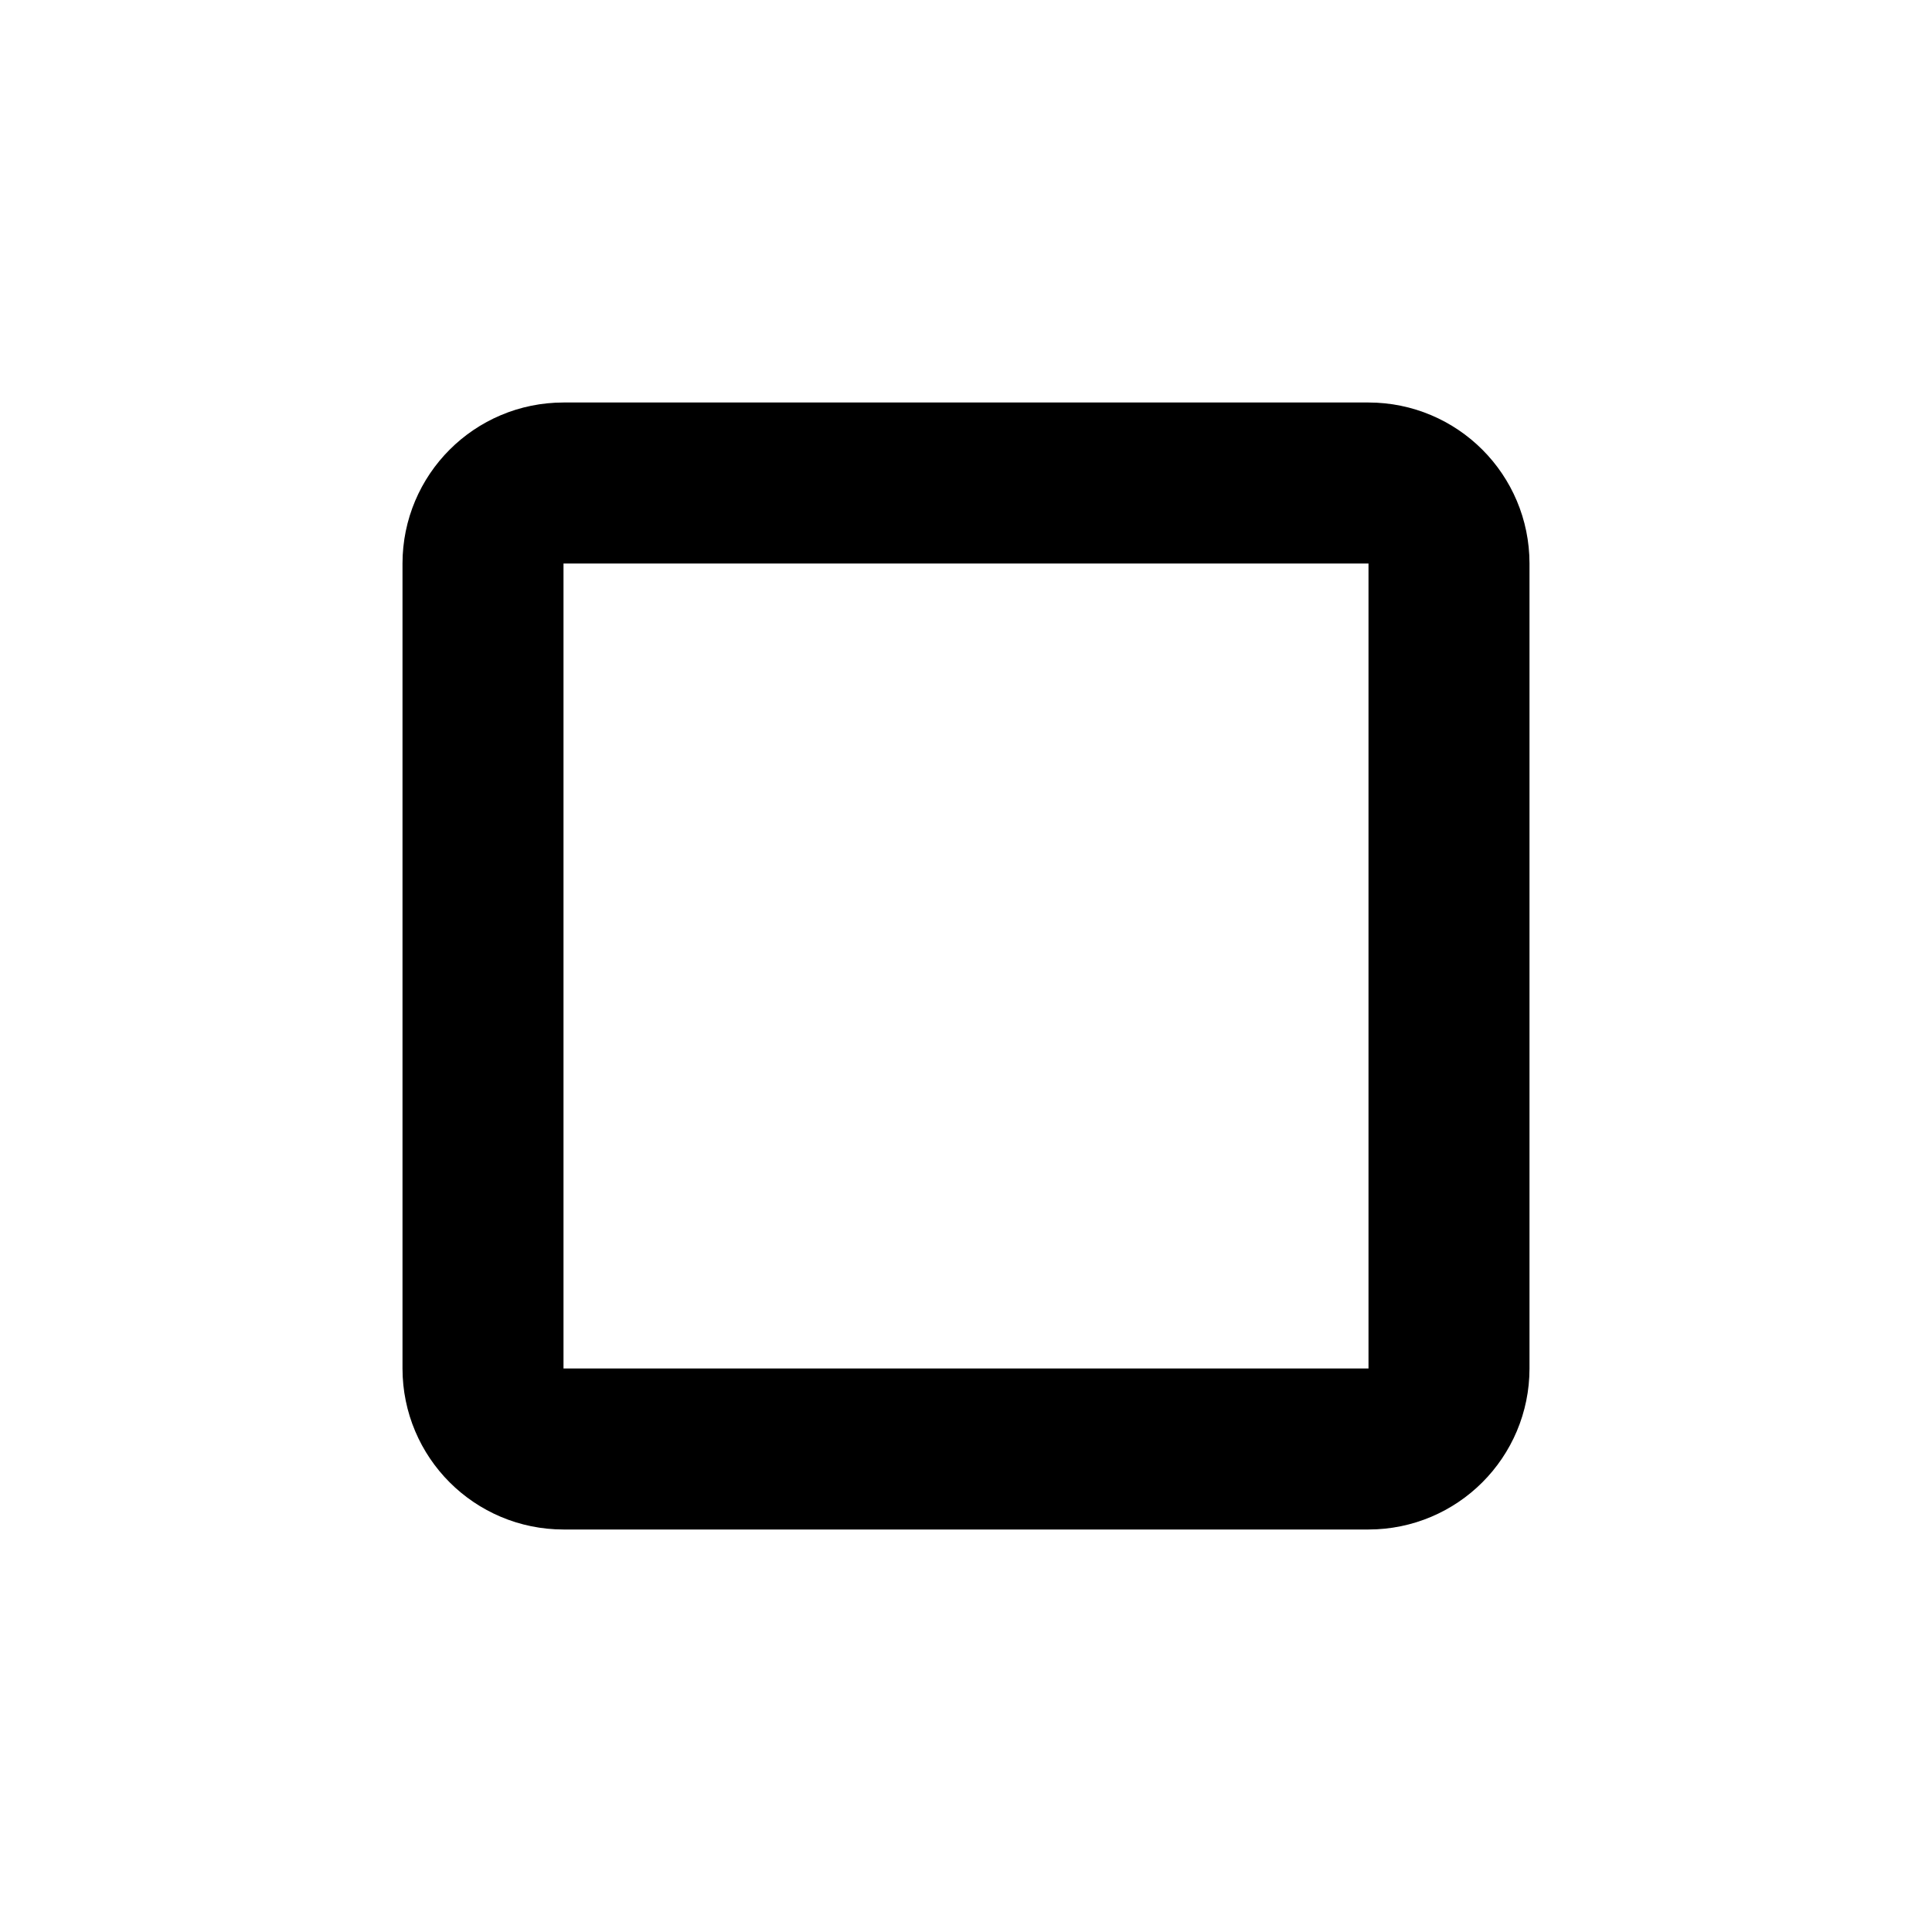
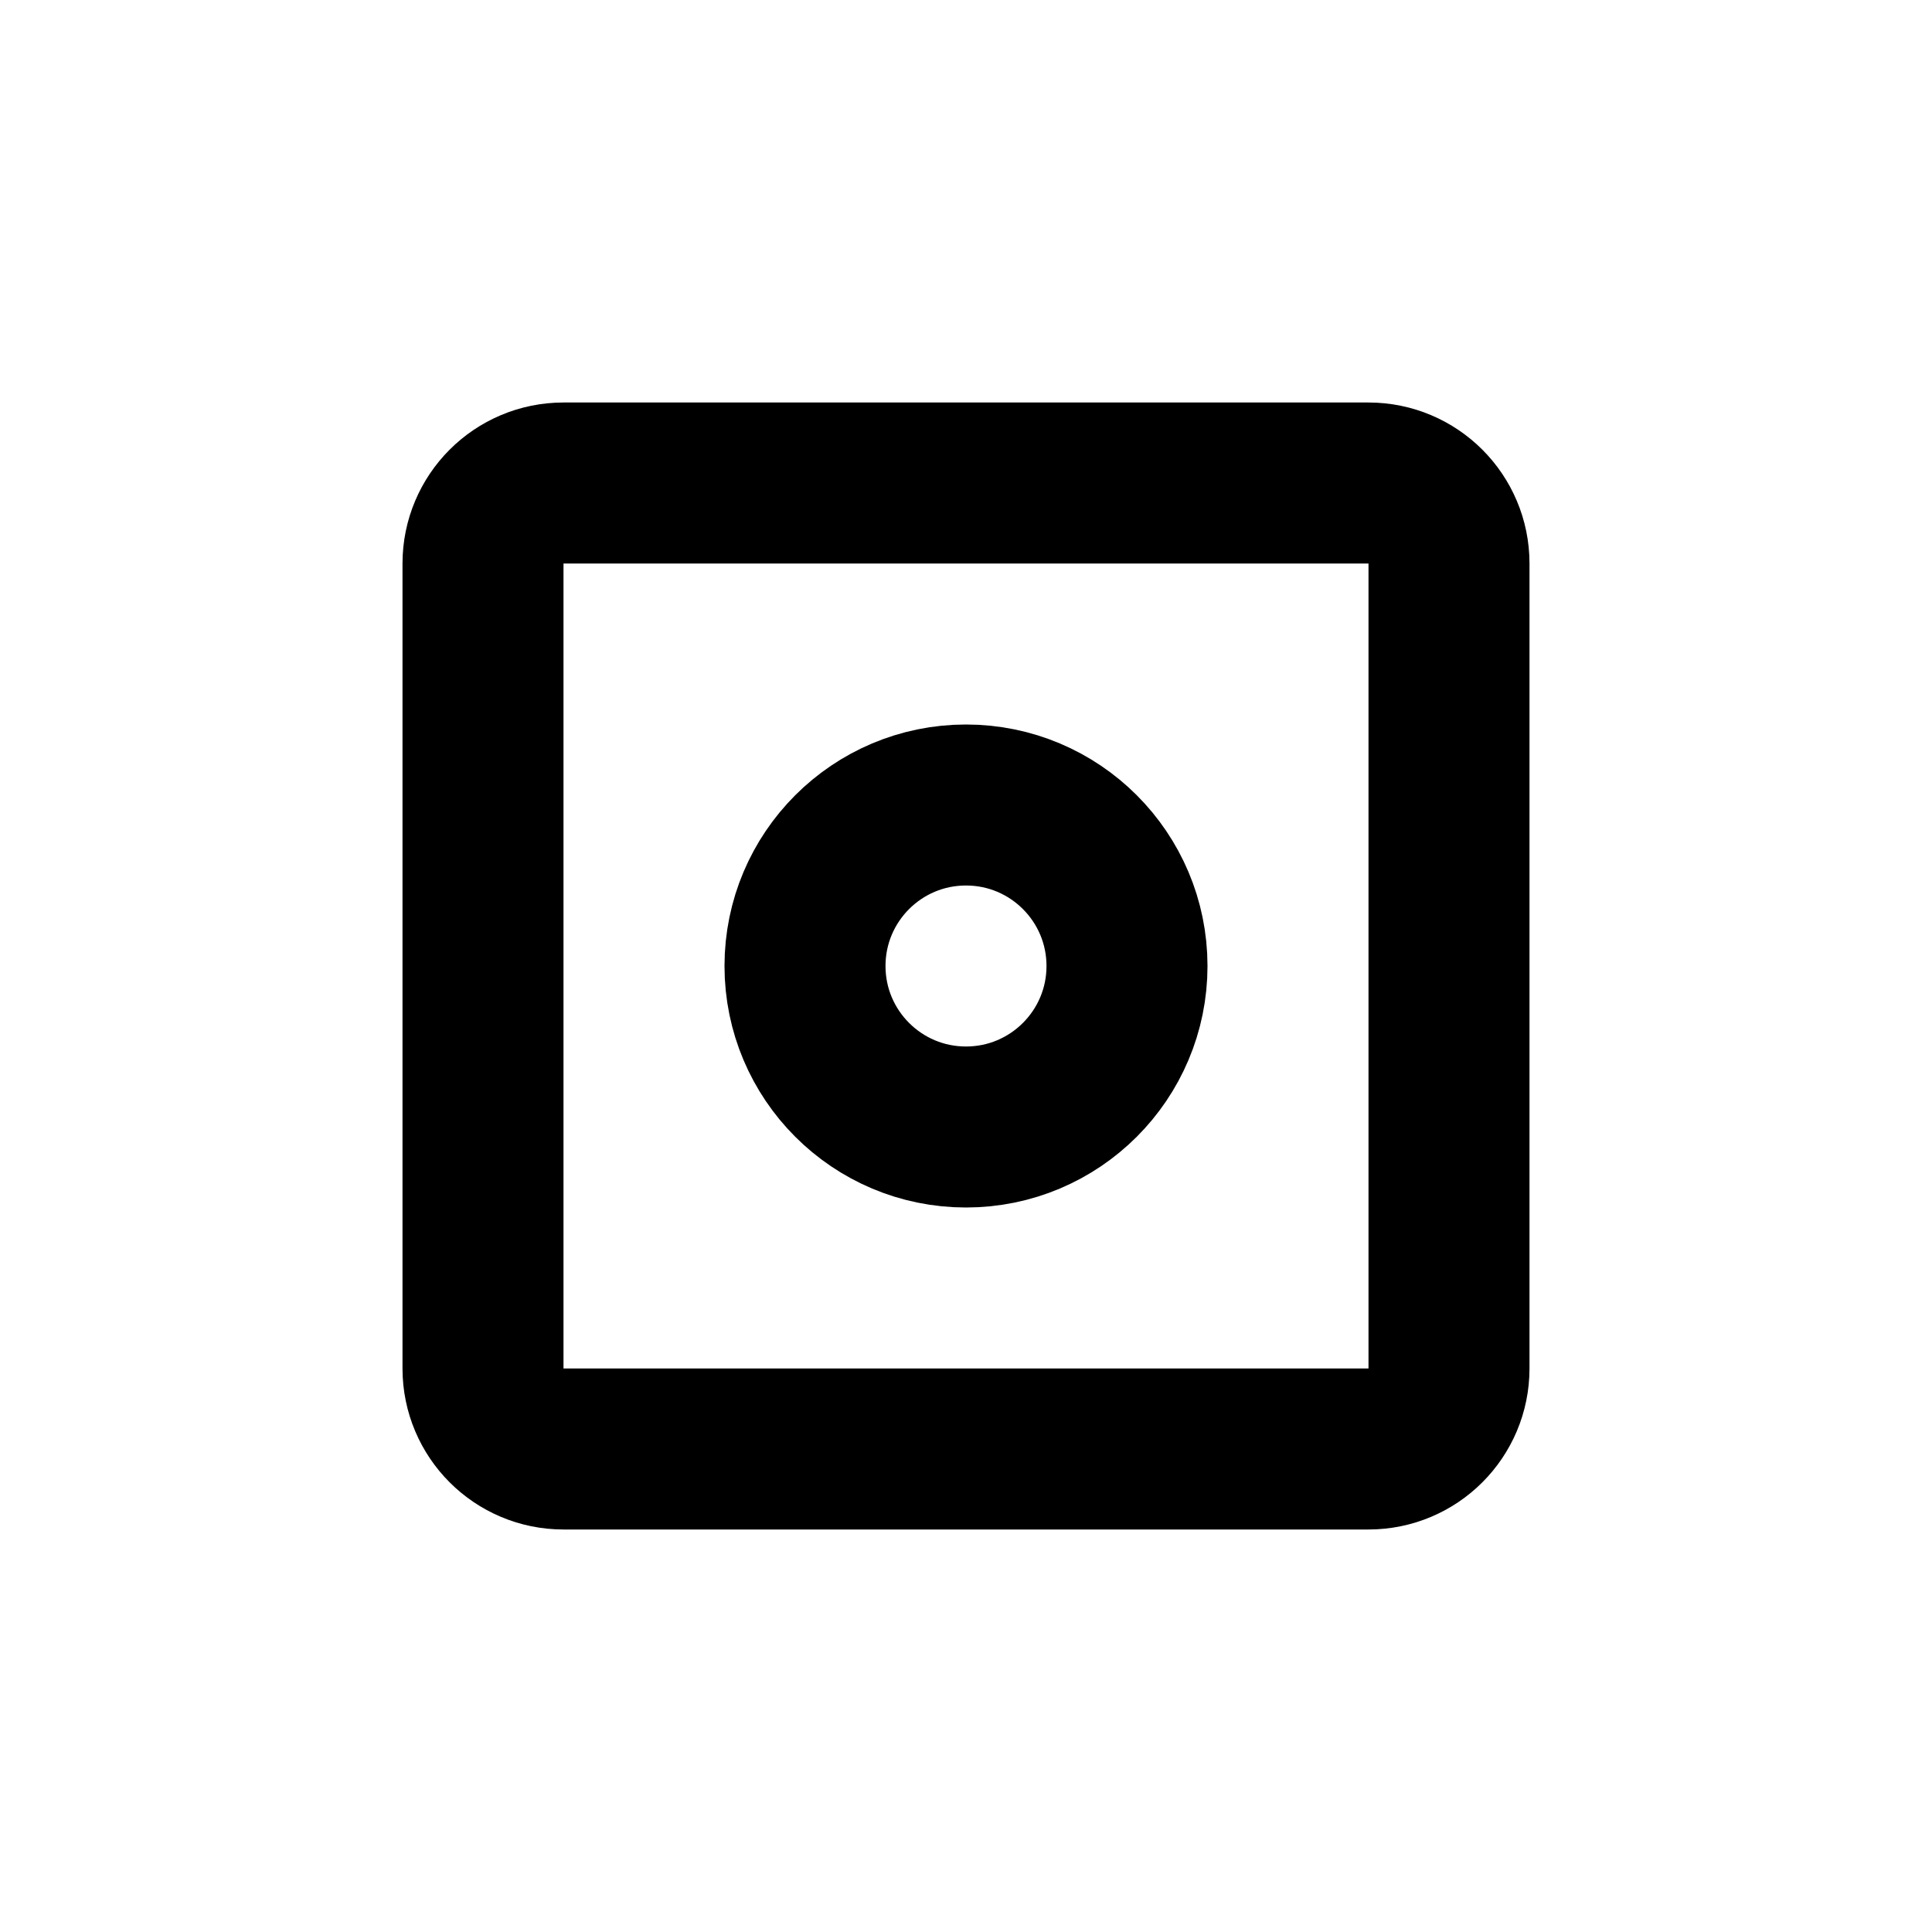
<svg xmlns="http://www.w3.org/2000/svg" viewBox="0 0 24 24" fill="none" stroke="currentColor" stroke-width="2" stroke-linecap="round" stroke-linejoin="round">
  <rect x="6" y="6" width="12" height="12" rx="1" />
+   <circle cx="12" cy="12" r="2" />
</svg>
